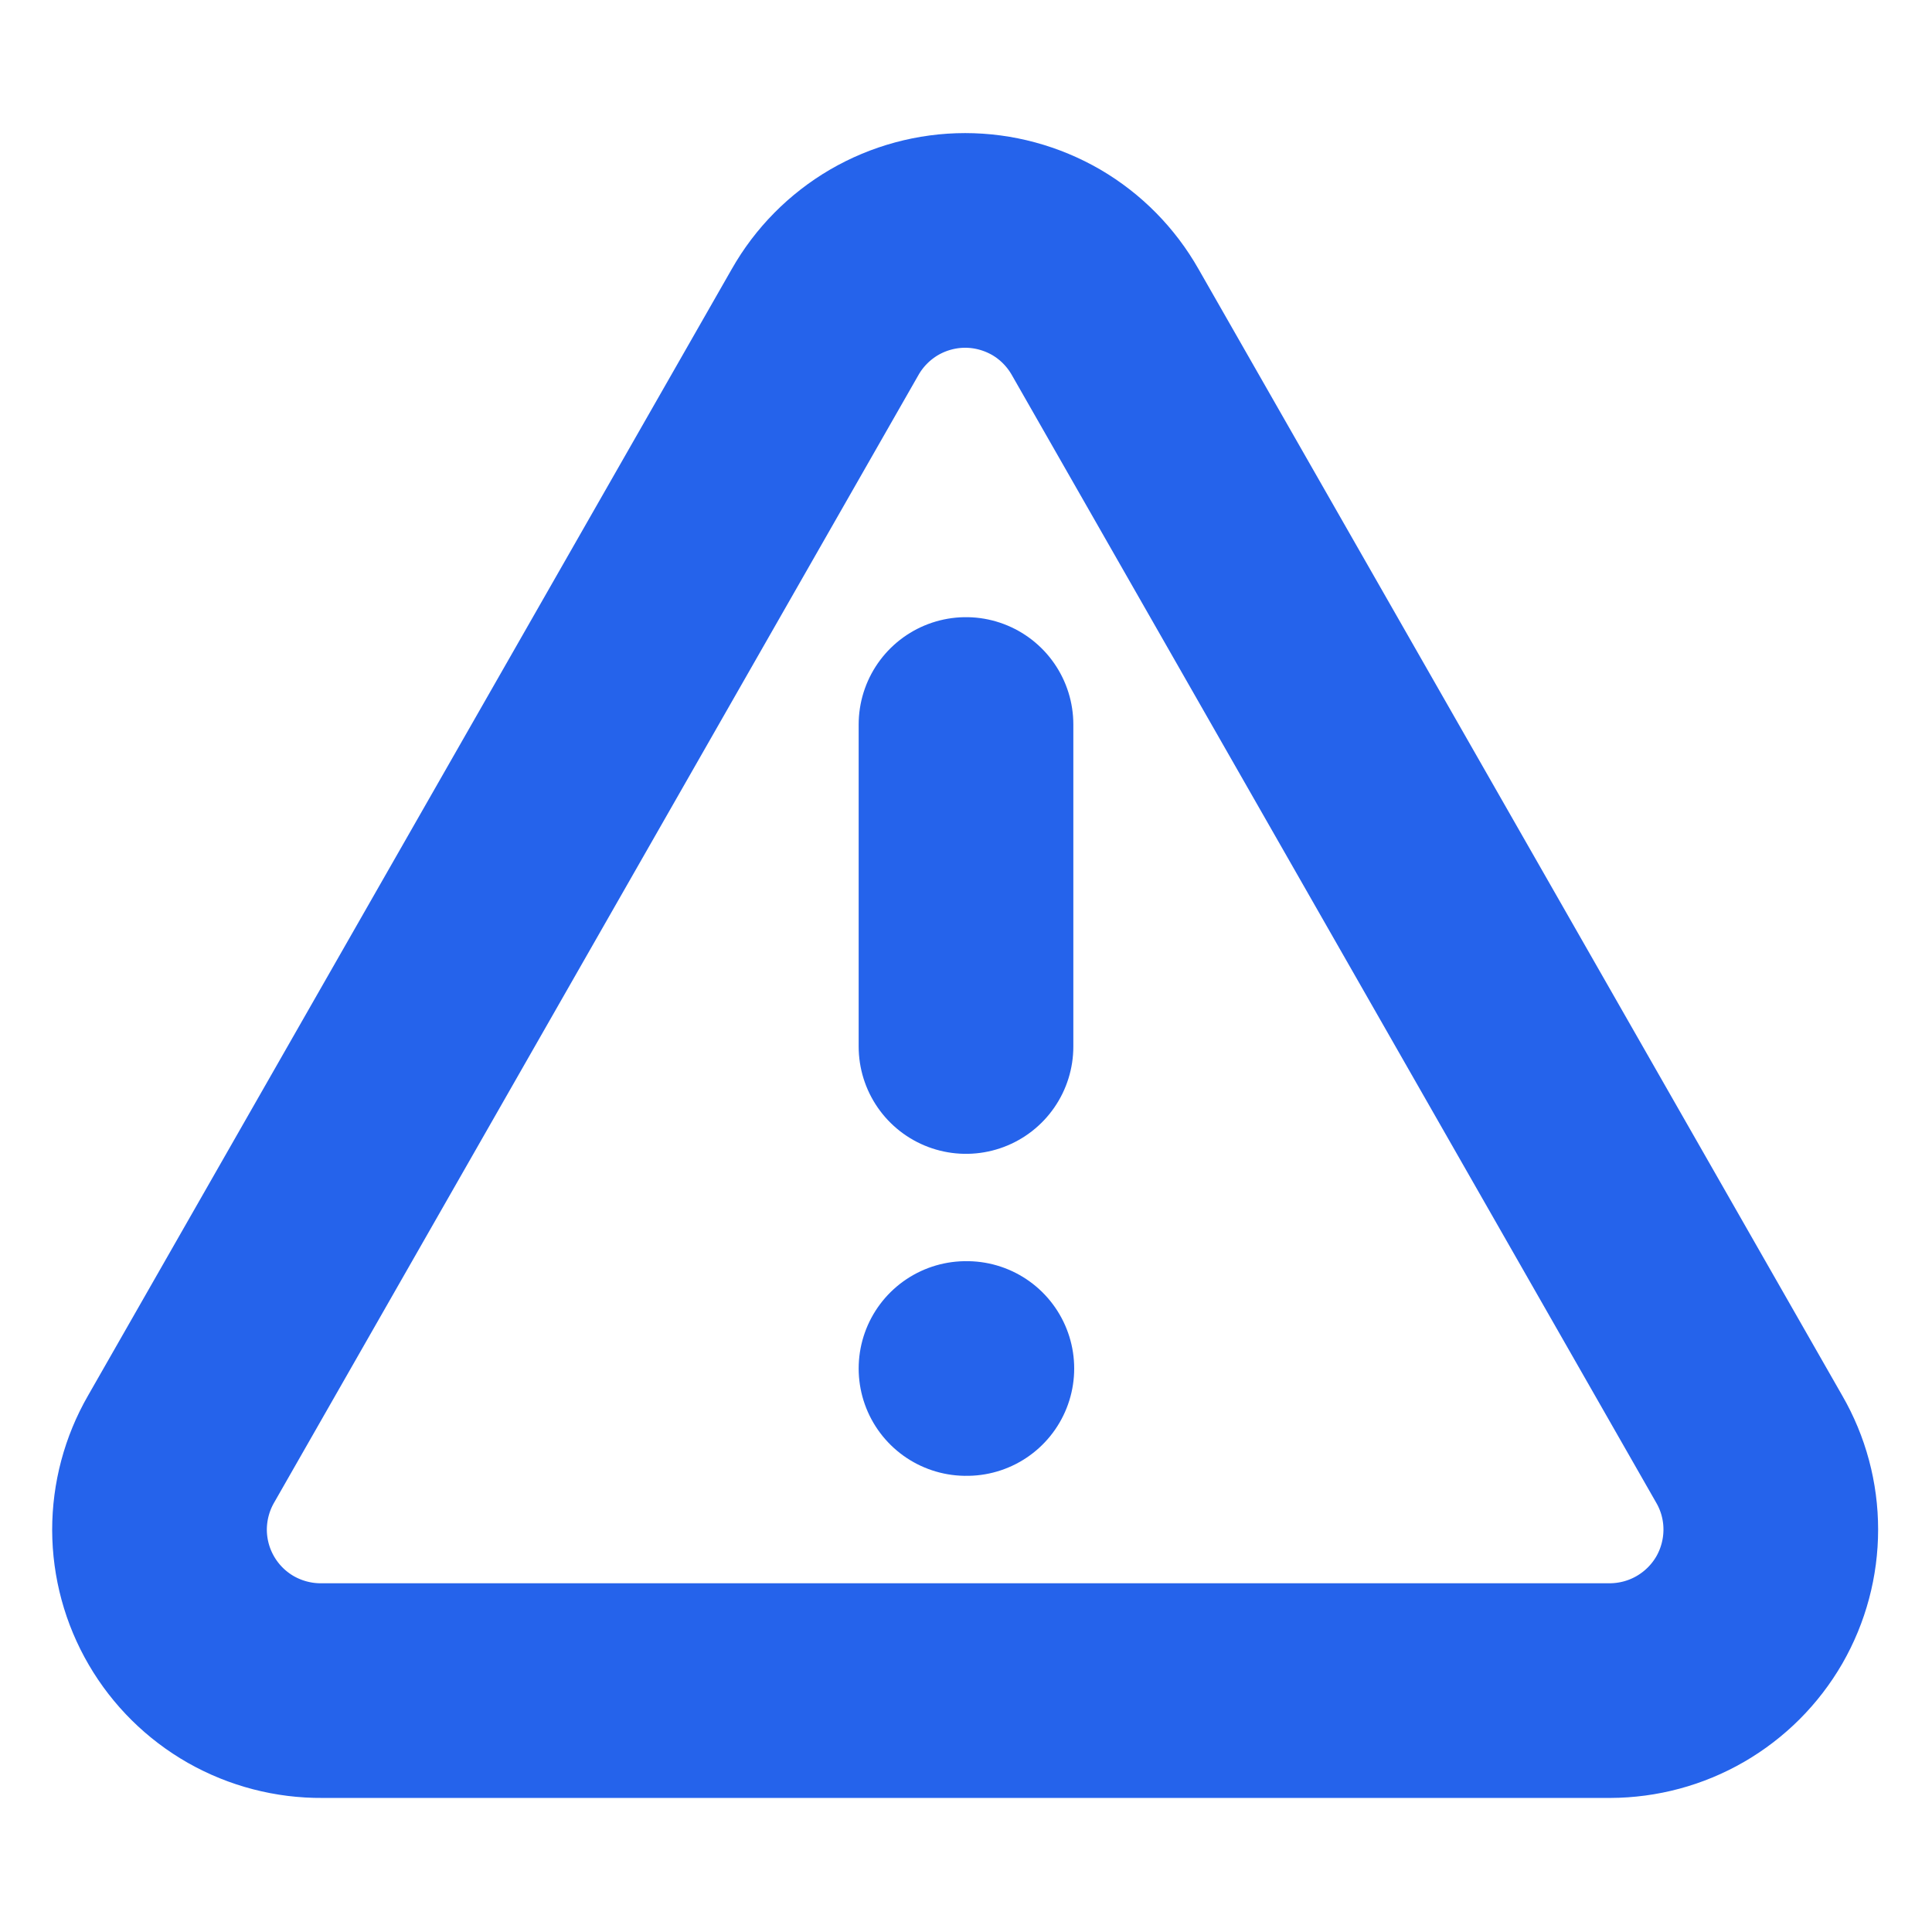
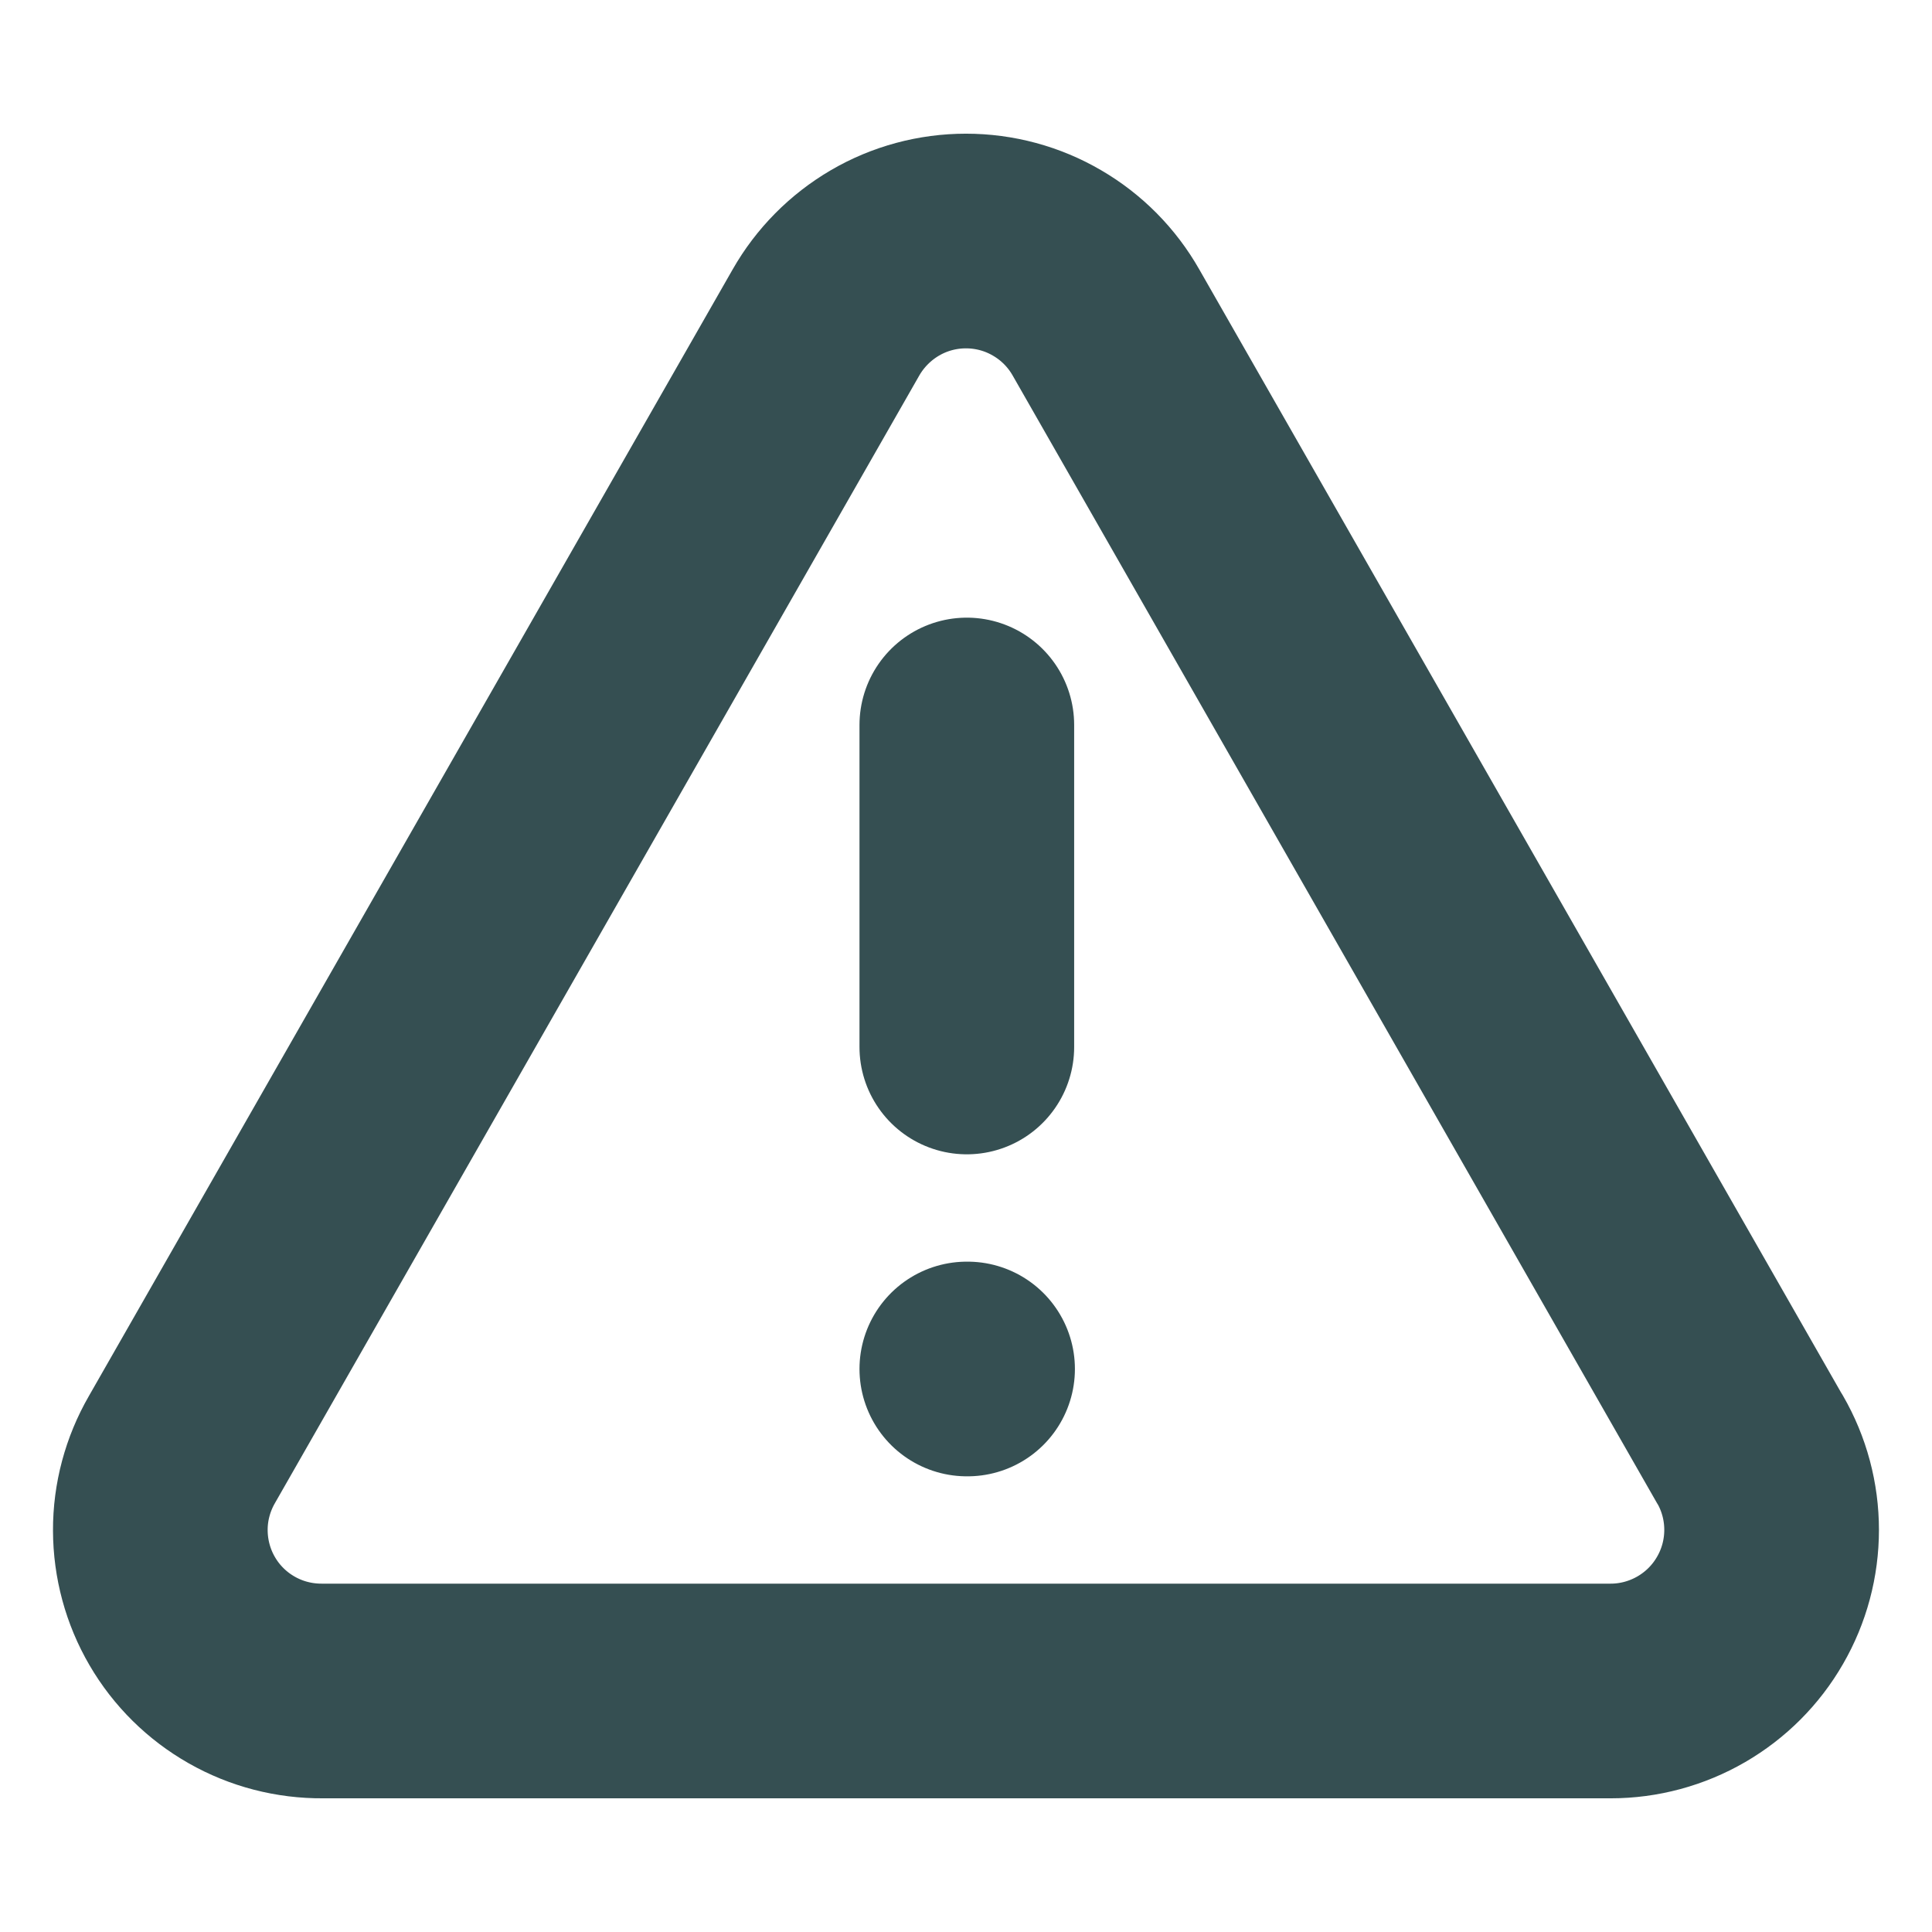
- <svg xmlns="http://www.w3.org/2000/svg" width="18" height="18" viewBox="0 0 18 18" fill="none">
-   <path d="M16.297 13.501L10.297 3.001C10.166 2.77 9.977 2.578 9.748 2.444C9.518 2.311 9.258 2.24 8.992 2.24C8.727 2.24 8.466 2.311 8.237 2.444C8.008 2.578 7.818 2.77 7.687 3.001L1.687 13.501C1.555 13.73 1.486 13.99 1.486 14.254C1.487 14.518 1.557 14.778 1.691 15.007C1.824 15.235 2.015 15.424 2.245 15.555C2.475 15.685 2.735 15.753 3 15.751H15C15.263 15.75 15.521 15.681 15.749 15.549C15.977 15.417 16.166 15.228 16.298 15C16.429 14.772 16.498 14.513 16.498 14.25C16.498 13.987 16.429 13.729 16.297 13.501Z" stroke="#2563EB" stroke-width="2" stroke-linecap="round" stroke-linejoin="round" />
-   <path d="M9 6.75V9.75" stroke="#2563EB" stroke-width="2" stroke-linecap="round" stroke-linejoin="round" />
-   <path d="M9 12.75H9.008" stroke="#2563EB" stroke-width="2" stroke-linecap="round" stroke-linejoin="round" />
+ <svg xmlns="http://www.w3.org/2000/svg" version="1.1" width="18" height="18" viewBox="0,0,256,256">
+   <g fill="none" fill-rule="nonzero" stroke="#354f52" stroke-width="2" stroke-linecap="round" stroke-linejoin="round" stroke-miterlimit="10" stroke-dasharray="" stroke-dashoffset="0" font-family="none" font-weight="none" font-size="none" text-anchor="none" style="mix-blend-mode: normal">
+     <g transform="translate(0.10932,0.06409) scale(14.22222,14.22222)">
+       <path d="M16.297,13.501l-6,-10.5c-0.131,-0.231 -0.321,-0.423 -0.55,-0.556c-0.229,-0.134 -0.49,-0.204 -0.755,-0.204c-0.265,0 -0.526,0.07 -0.755,0.204c-0.229,0.134 -0.419,0.326 -0.55,0.556l-6,10.5c-0.132,0.229 -0.202,0.489 -0.201,0.753c0.001,0.265 0.071,0.524 0.204,0.752c0.133,0.229 0.325,0.418 0.554,0.548c0.23,0.131 0.49,0.198 0.755,0.196h12c0.263,-0 0.522,-0.07 0.75,-0.202c0.228,-0.132 0.417,-0.321 0.548,-0.549c0.132,-0.228 0.201,-0.487 0.201,-0.75c-0,-0.263 -0.069,-0.522 -0.201,-0.75z" />
+       <path d="M9,6.75v3" />
+       <path d="M9,12.75h0.007" />
+     </g>
+   </g>
</svg>
